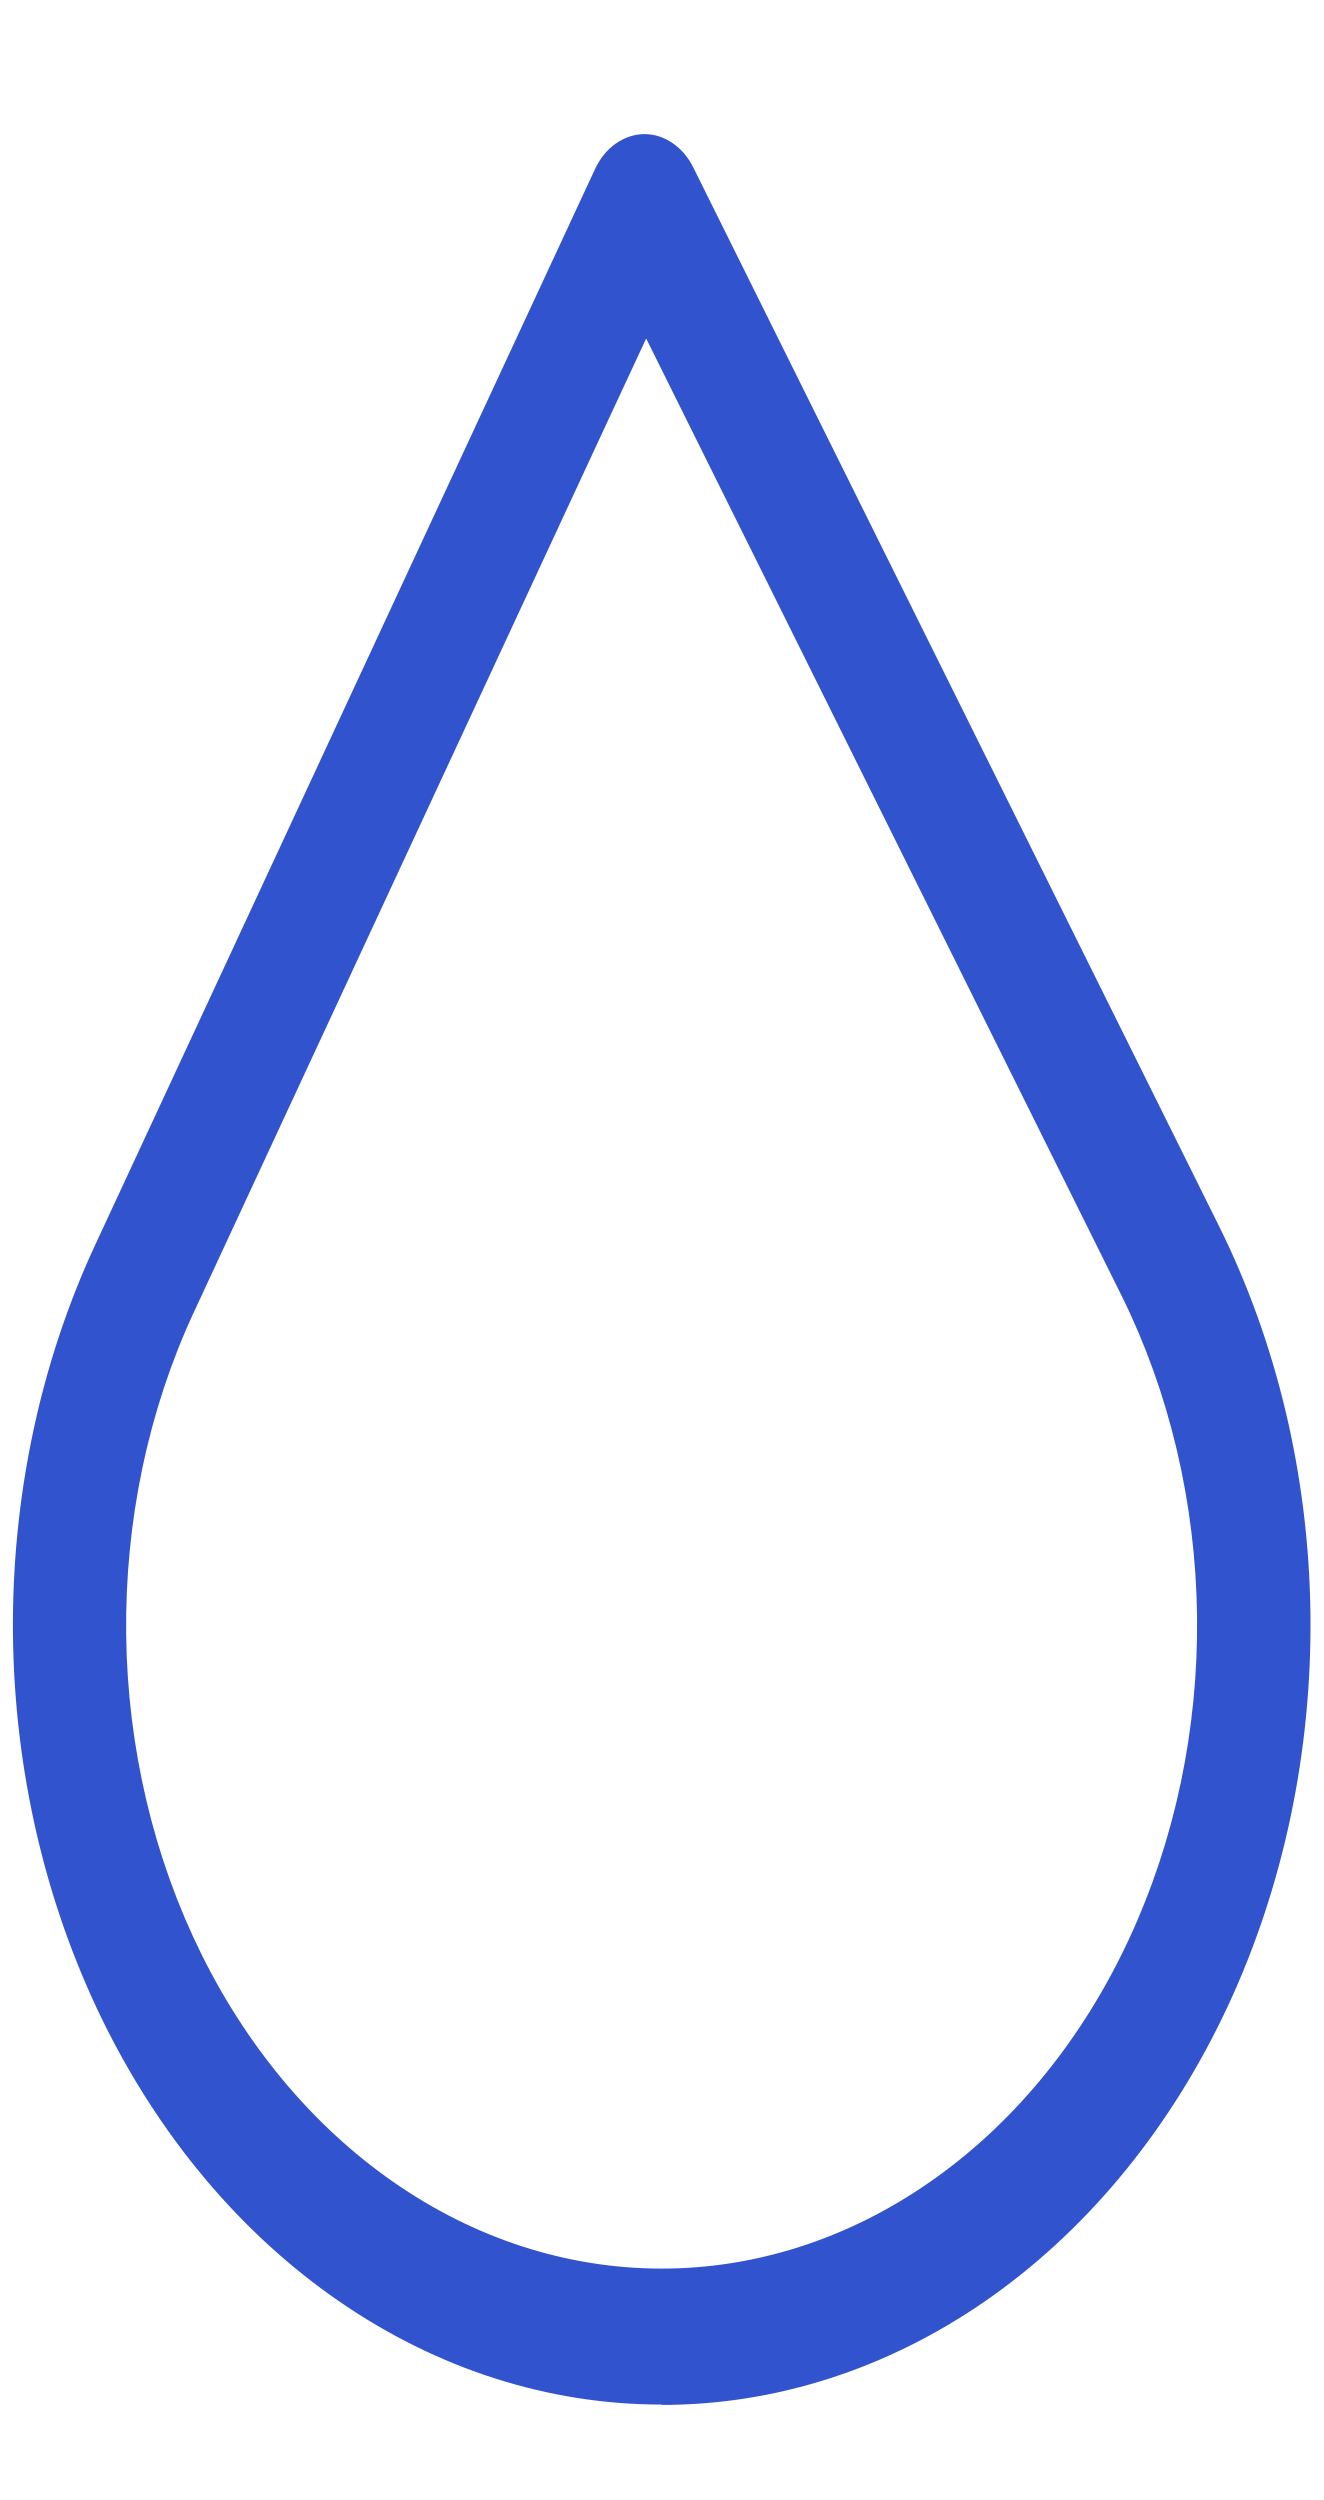
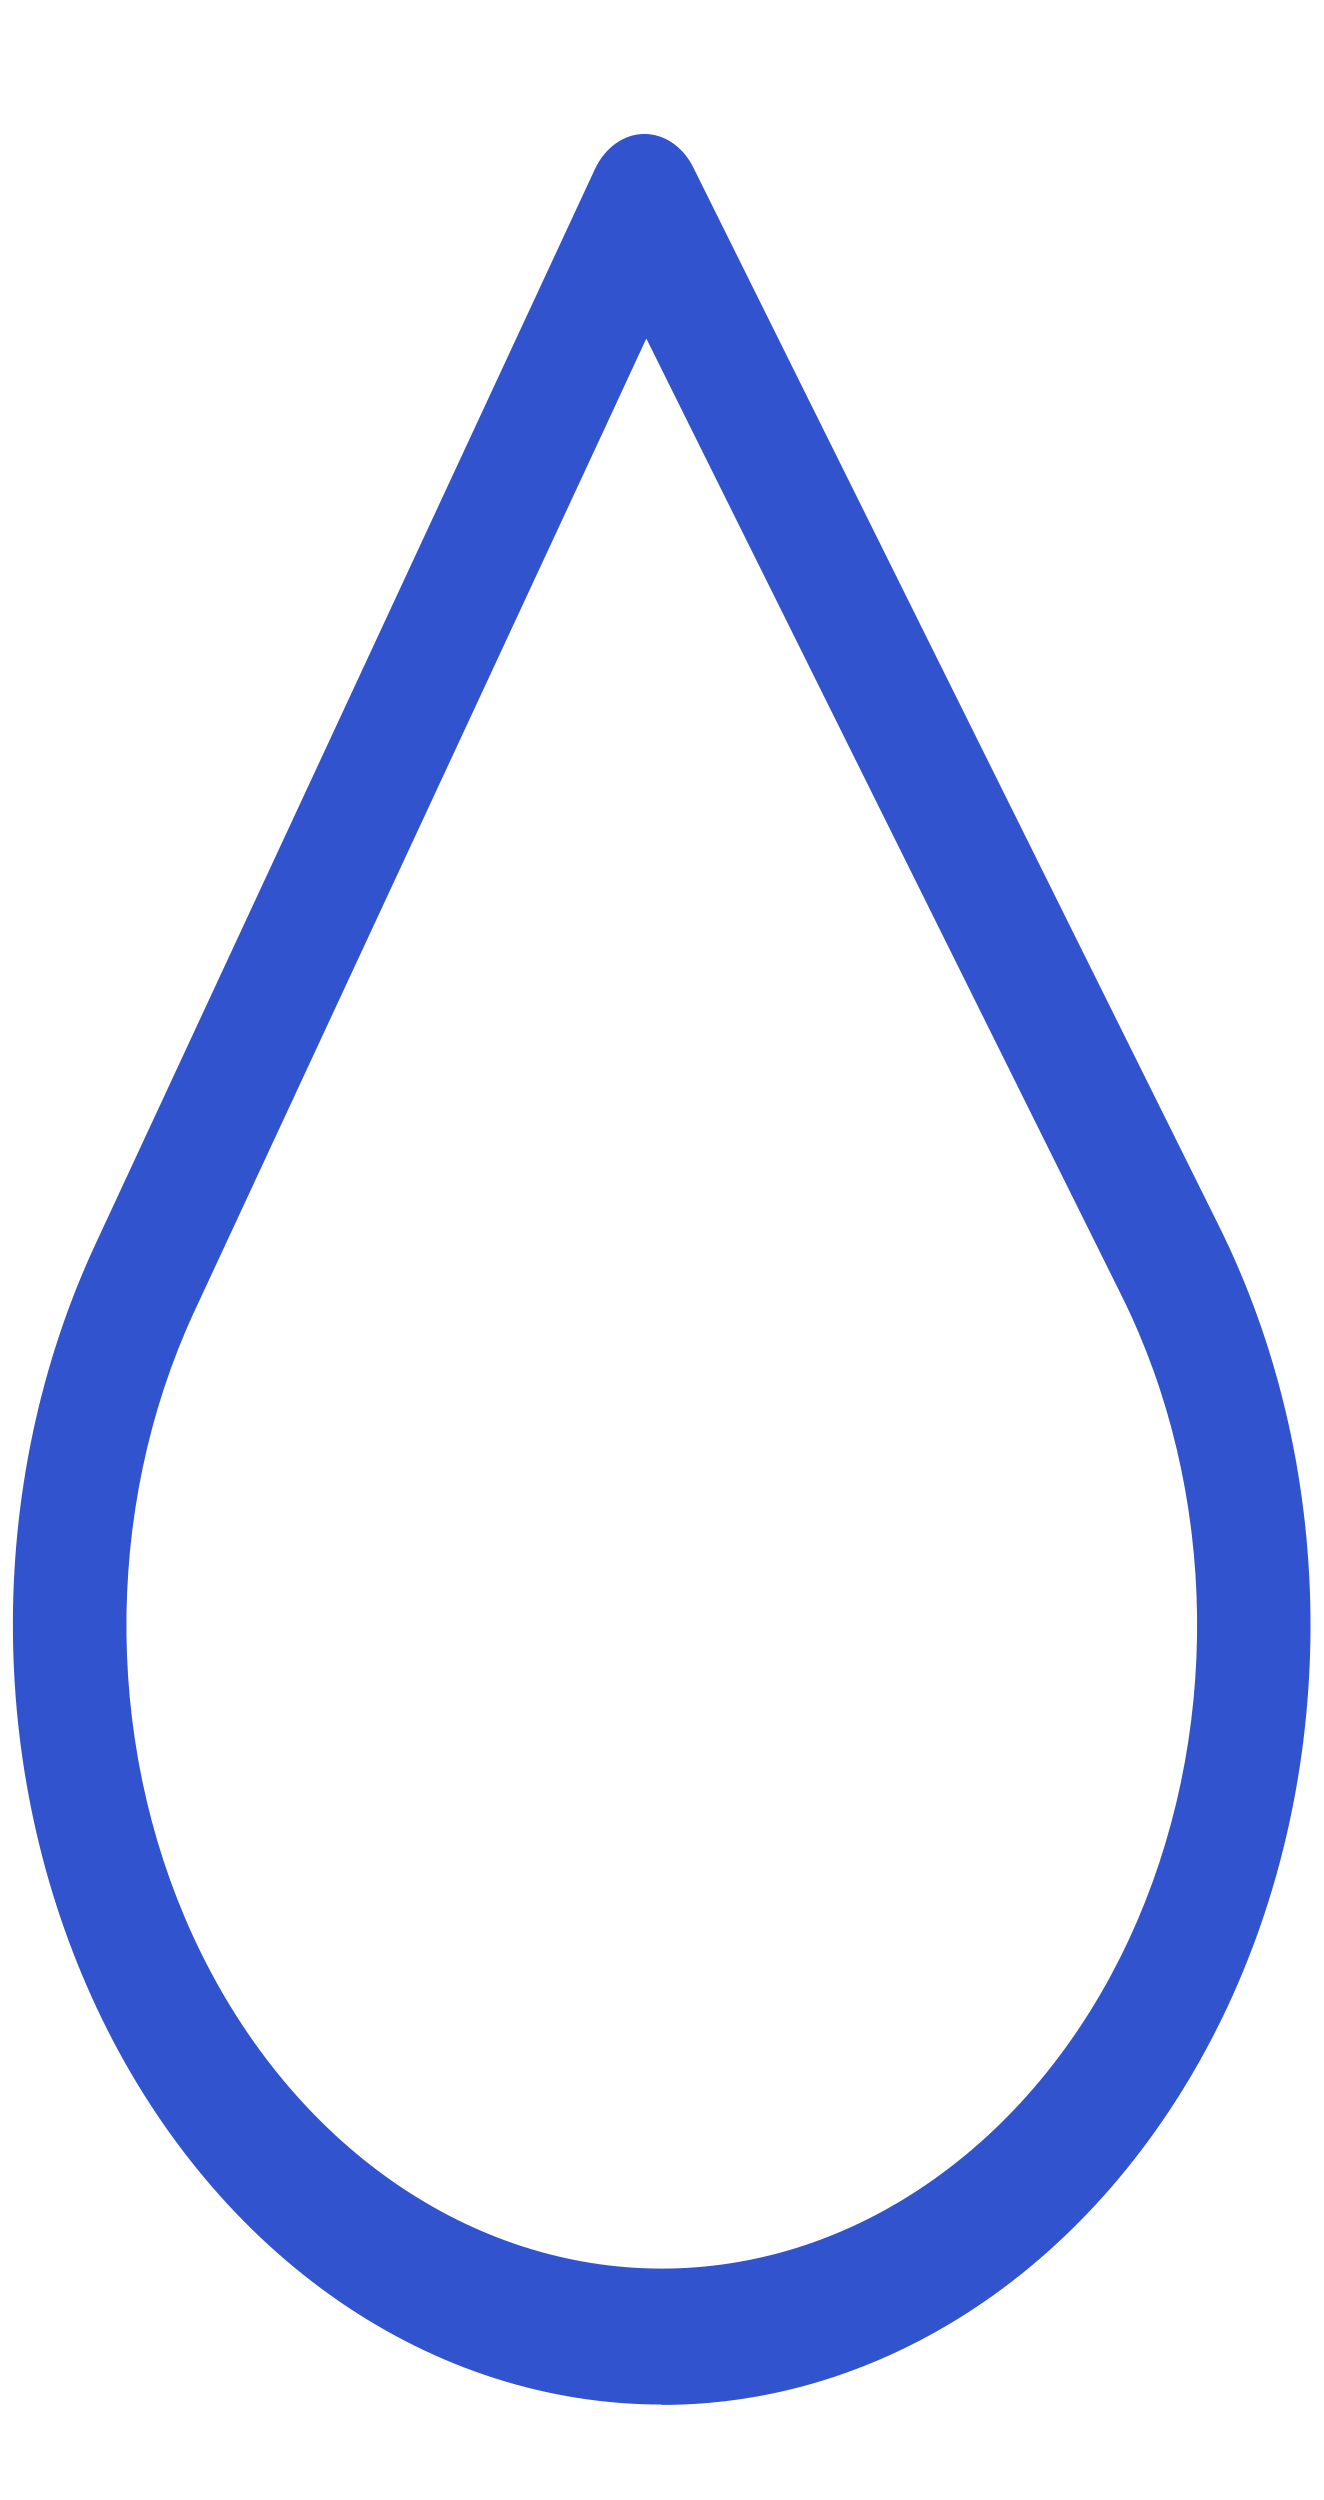
- <svg xmlns="http://www.w3.org/2000/svg" width="9" height="17" viewBox="0 0 9 17" fill="none">
-   <path d="M4.496 16.353H4.563C5.337 16.34 6.095 16.082 6.76 15.605C7.425 15.128 7.974 14.449 8.352 13.636C8.729 12.824 8.922 11.906 8.911 10.975C8.9 10.045 8.685 9.134 8.288 8.335L4.714 1.138C4.68 1.069 4.631 1.012 4.573 0.973C4.515 0.933 4.45 0.912 4.383 0.912H4.378C4.31 0.913 4.244 0.936 4.185 0.978C4.127 1.019 4.079 1.079 4.046 1.15L0.646 8.468C0.272 9.274 0.08 10.184 0.088 11.108C0.097 12.031 0.306 12.936 0.695 13.733C1.084 14.529 1.639 15.19 2.306 15.649C2.973 16.109 3.728 16.351 4.497 16.351L4.496 16.353ZM7.626 8.809C7.953 9.469 8.13 10.22 8.14 10.988C8.149 11.756 7.99 12.513 7.678 13.184C7.367 13.854 6.914 14.415 6.365 14.808C5.816 15.202 5.191 15.415 4.552 15.426C3.912 15.437 3.282 15.246 2.724 14.871C2.166 14.497 1.7 13.953 1.372 13.293C1.045 12.634 0.867 11.883 0.858 11.115C0.849 10.347 1.008 9.589 1.32 8.919L4.109 2.914L4.394 2.302L7.626 8.809Z" fill="#3153CE" />
+ <svg xmlns="http://www.w3.org/2000/svg" fill="none" height="17" viewBox="0 0 9 17" width="9">
+   <path d="m4.496 16.353h.067c.774-.013 1.532-.272 2.197-.749s1.214-1.156 1.592-1.968c.378-.813.57-1.73.559-2.661s-.226-1.841-.623-2.64l-3.574-7.197c-.034-.069-.083-.126-.141-.166-.058-.04-.124-.061-.191-.061h-.005c-.068.001-.134.024-.192.066-.058.042-.106.101-.139.172l-3.4 7.318c-.374.807-.567 1.717-.558 2.64.008.923.218 1.828.607 2.625.389.797.944 1.457 1.611 1.917.667.459 1.422.701 2.191.702zm3.13-7.544c.328.659.505 1.411.514 2.179.009.768-.15 1.525-.461 2.196-.312.671-.764 1.231-1.313 1.624-.549.394-1.174.607-1.813.618-.639.011-1.269-.18-1.827-.554-.558-.374-1.024-.918-1.352-1.578s-.505-1.411-.514-2.179.15-1.525.461-2.196l2.79-6.004.284-.613z" fill="#3153ce" />
</svg>
